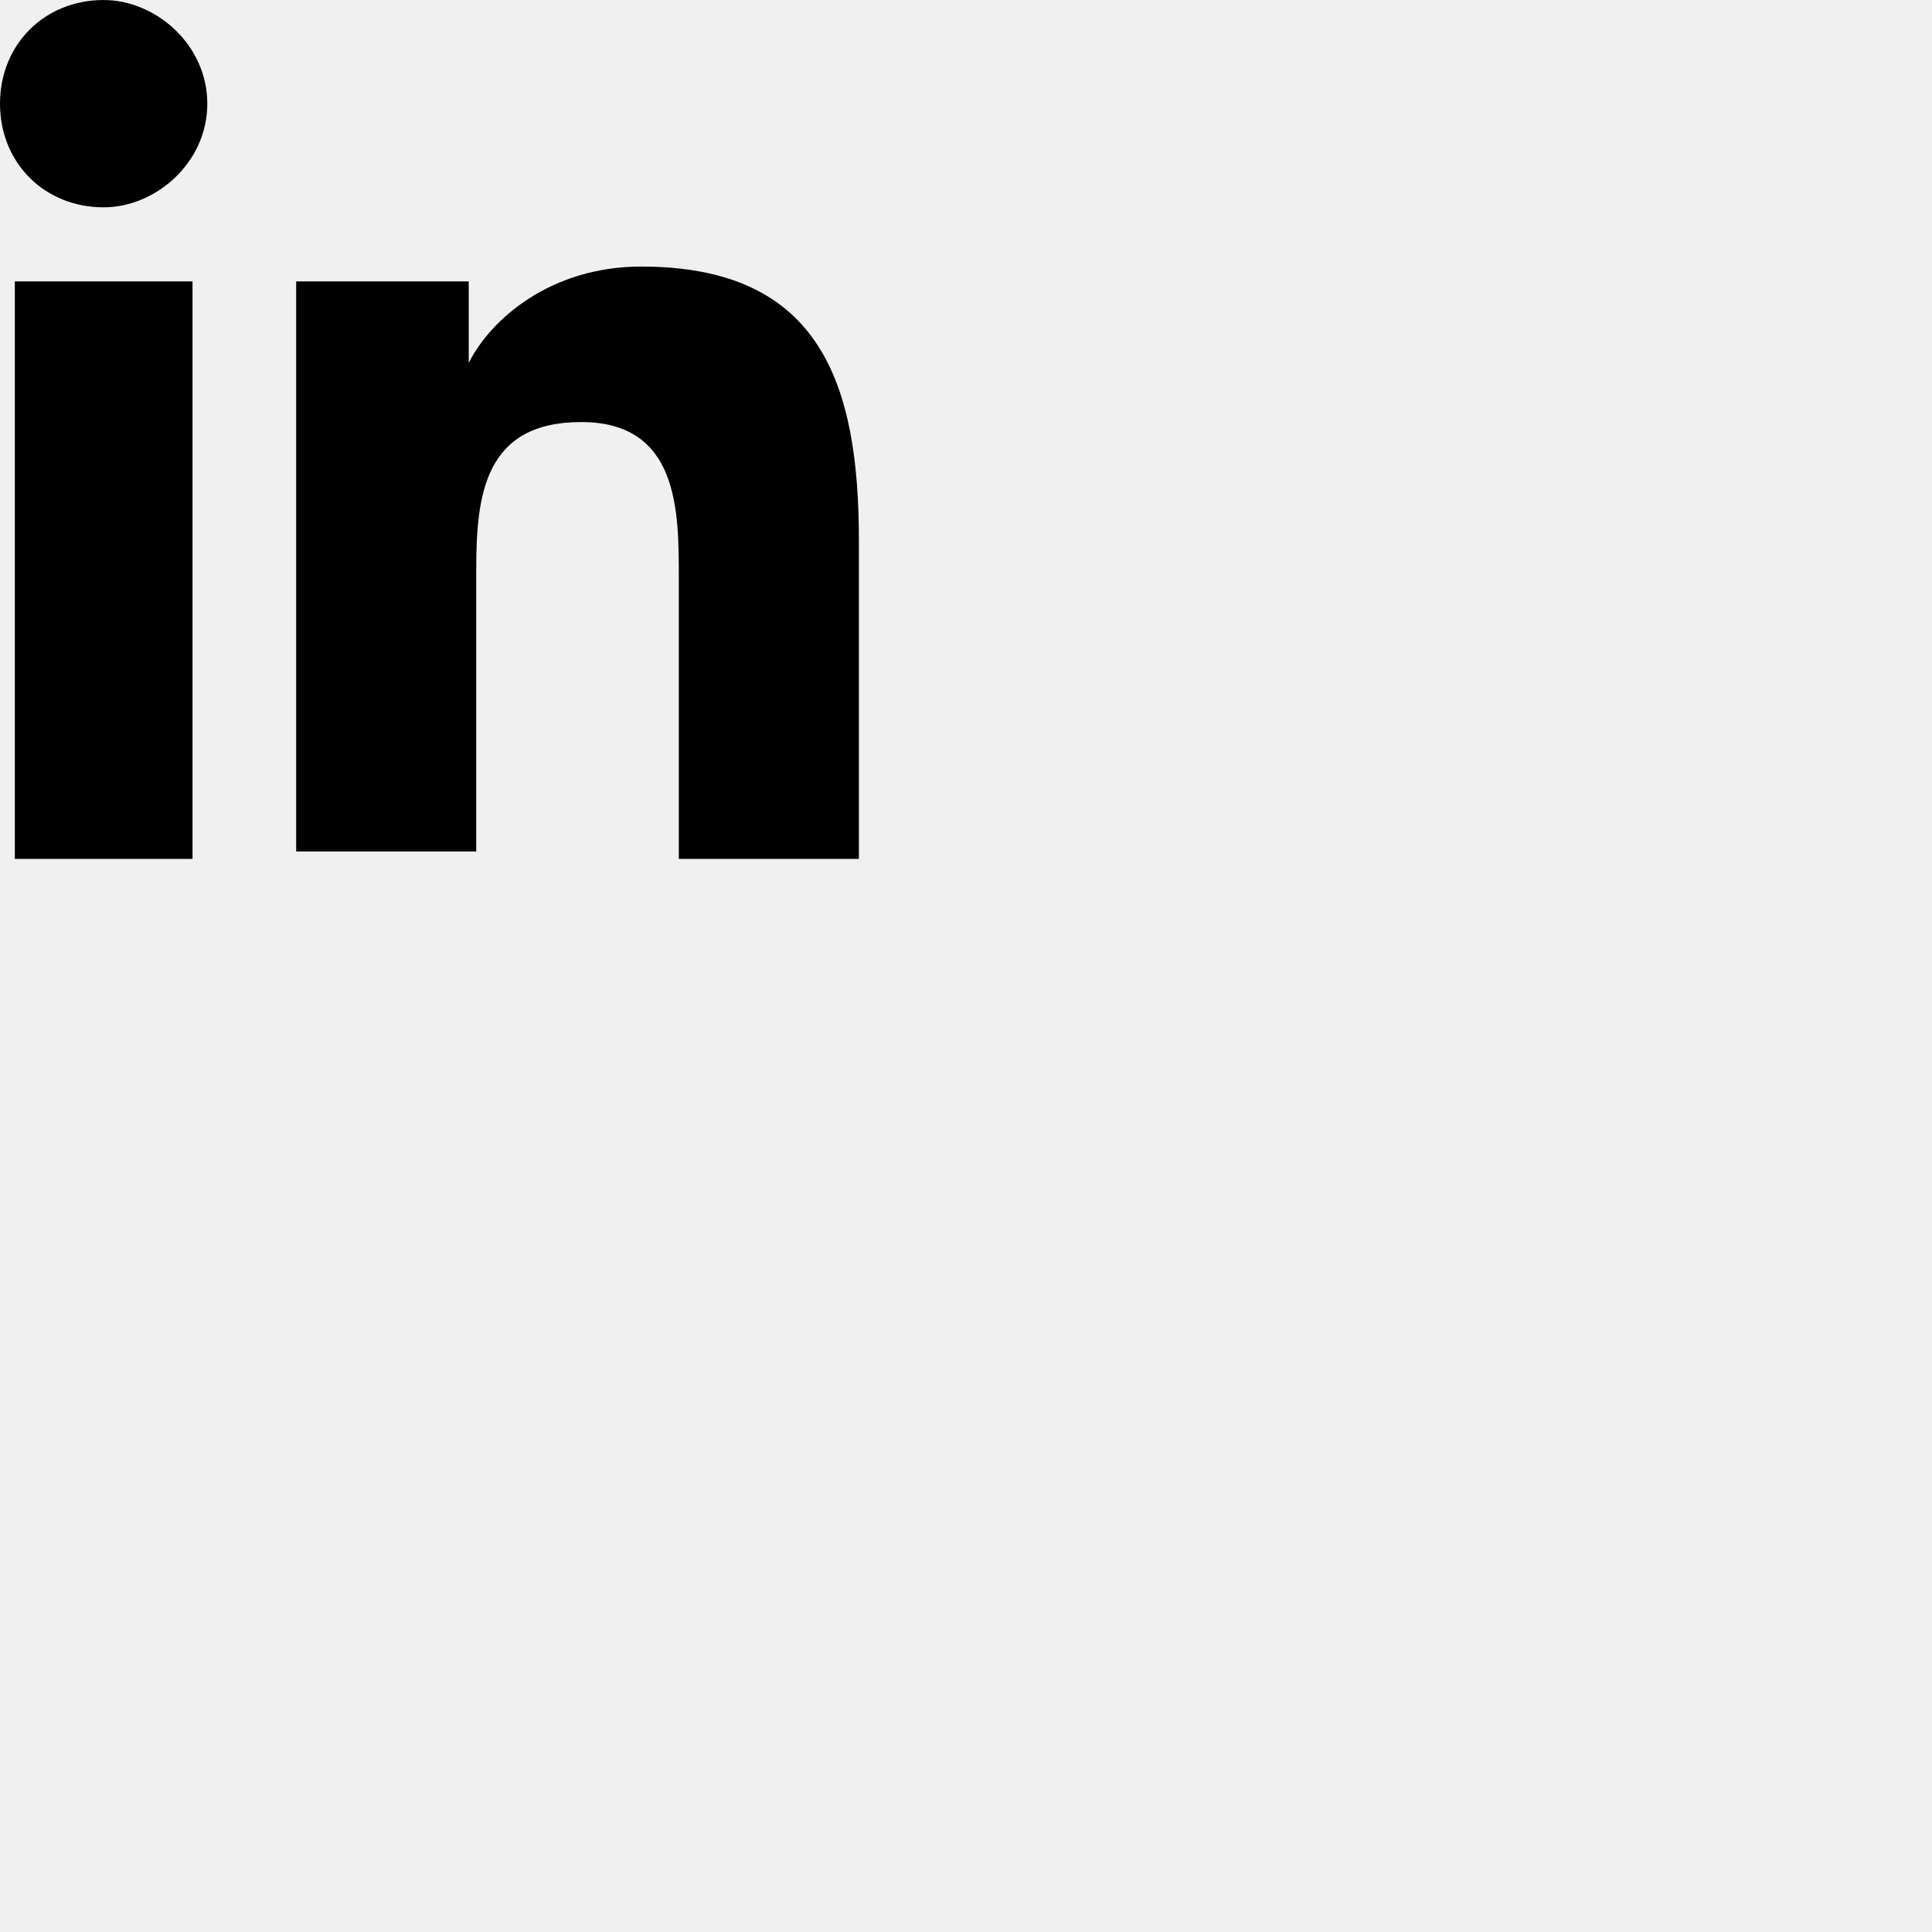
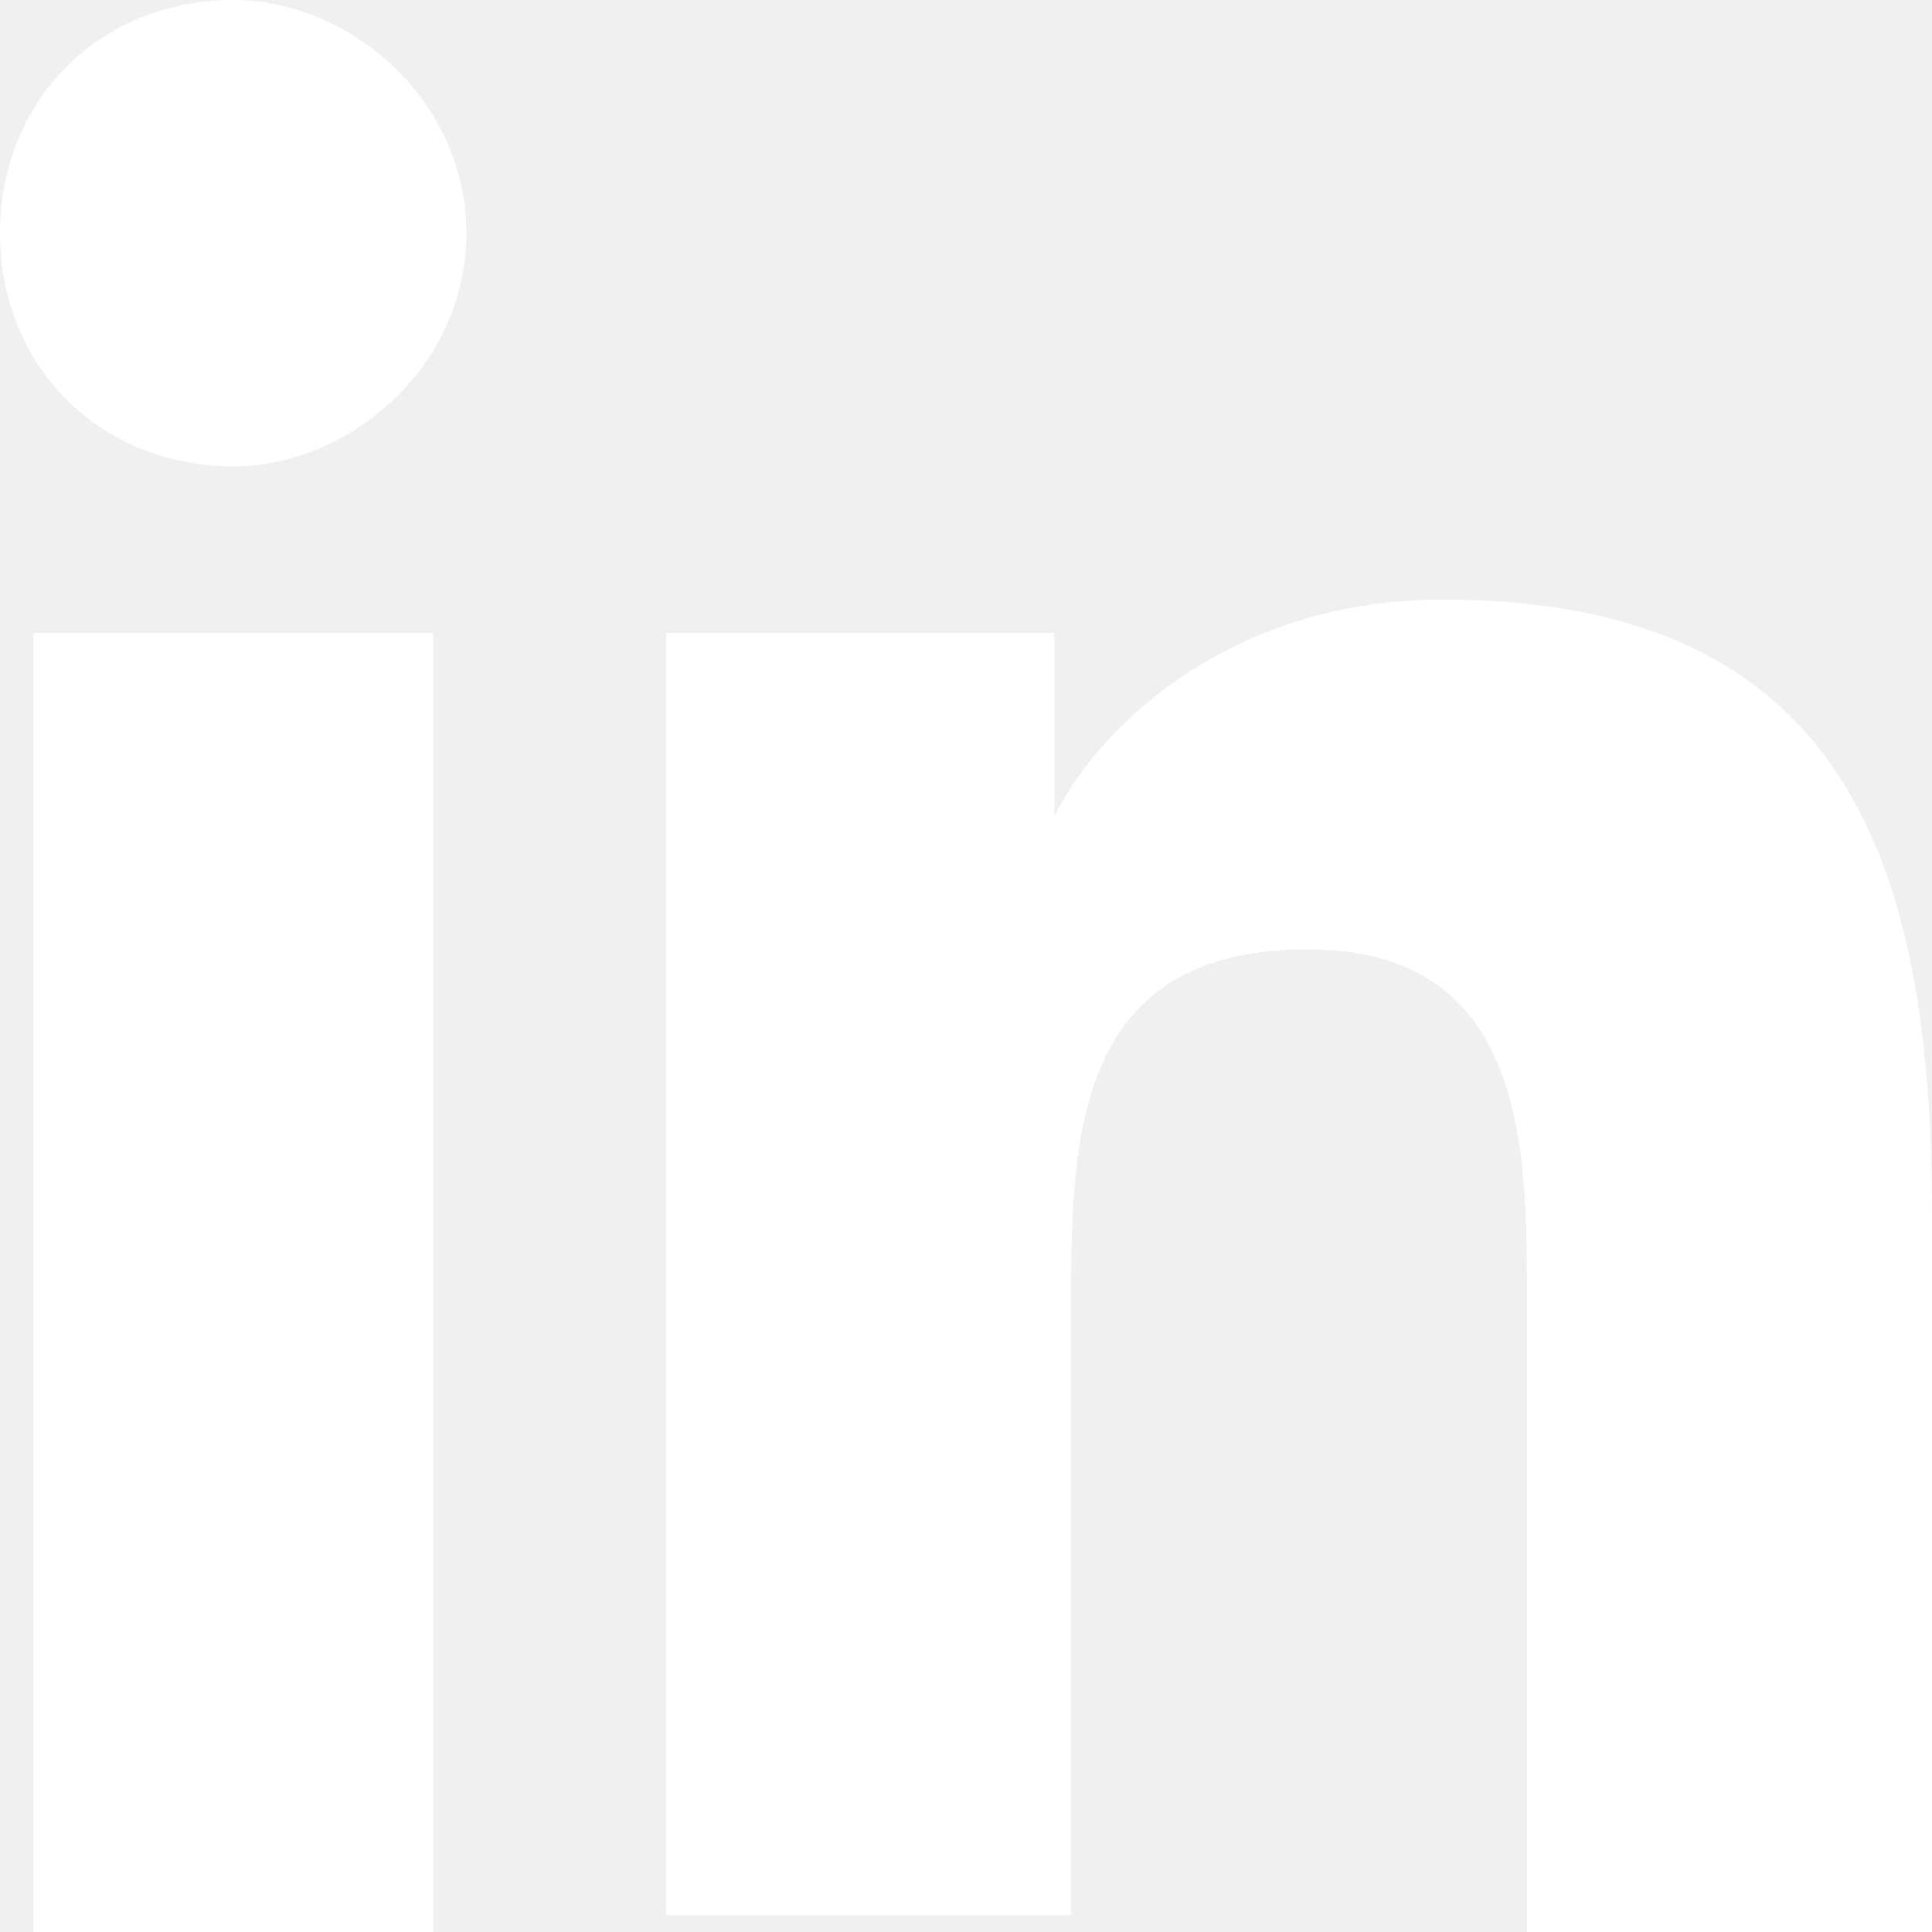
- <svg xmlns="http://www.w3.org/2000/svg" version="1.1" id="Capa_1" x="0px" y="0px" width="200px" height="200px" viewBox="0 0 60.734 60.733" style="enable-background:new 0 0 60.734 60.733;" xml:space="preserve">
+ <svg xmlns="http://www.w3.org/2000/svg" version="1.1">
  <g>
-     <path fill-rule="nonzero" d="M0.466,8.845 L6.052,8.845 L6.052,27 L0.466,27 L0.466,8.845 Z M3.259,0 C4.888,0 6.517,1.397 6.517,3.259 C6.517,5.121 4.888,6.517 3.259,6.517 C1.397,6.517 0,5.121 0,3.259 C0,1.397 1.397,0 3.259,0 Z" />
-     <path d="M9.31,8.845 L14.735,8.845 L14.735,11.405 C15.443,10.009 17.33,8.379 20.16,8.379 C25.821,8.379 27,12.103 27,16.991 L27,27 L21.339,27 L21.339,18.155 C21.339,16.06 21.339,13.267 18.273,13.267 C15.207,13.267 14.971,15.595 14.971,17.922 L14.971,26.767 L9.31,26.767 L9.31,8.845 Z" />
+     <path fill="#fff" fill-rule="nonzero" d="M0.466,8.845 L6.052,8.845 L6.052,27 L0.466,27 L0.466,8.845 Z M3.259,0 C4.888,0 6.517,1.397 6.517,3.259 C6.517,5.121 4.888,6.517 3.259,6.517 C1.397,6.517 0,5.121 0,3.259 C0,1.397 1.397,0 3.259,0 Z" />
+     <path fill="#fff" d="M9.31,8.845 L14.735,8.845 L14.735,11.405 C15.443,10.009 17.33,8.379 20.16,8.379 C25.821,8.379 27,12.103 27,16.991 L27,27 L21.339,27 L21.339,18.155 C21.339,16.06 21.339,13.267 18.273,13.267 C15.207,13.267 14.971,15.595 14.971,17.922 L14.971,26.767 L9.31,26.767 L9.31,8.845 Z" />
  </g>
</svg>
